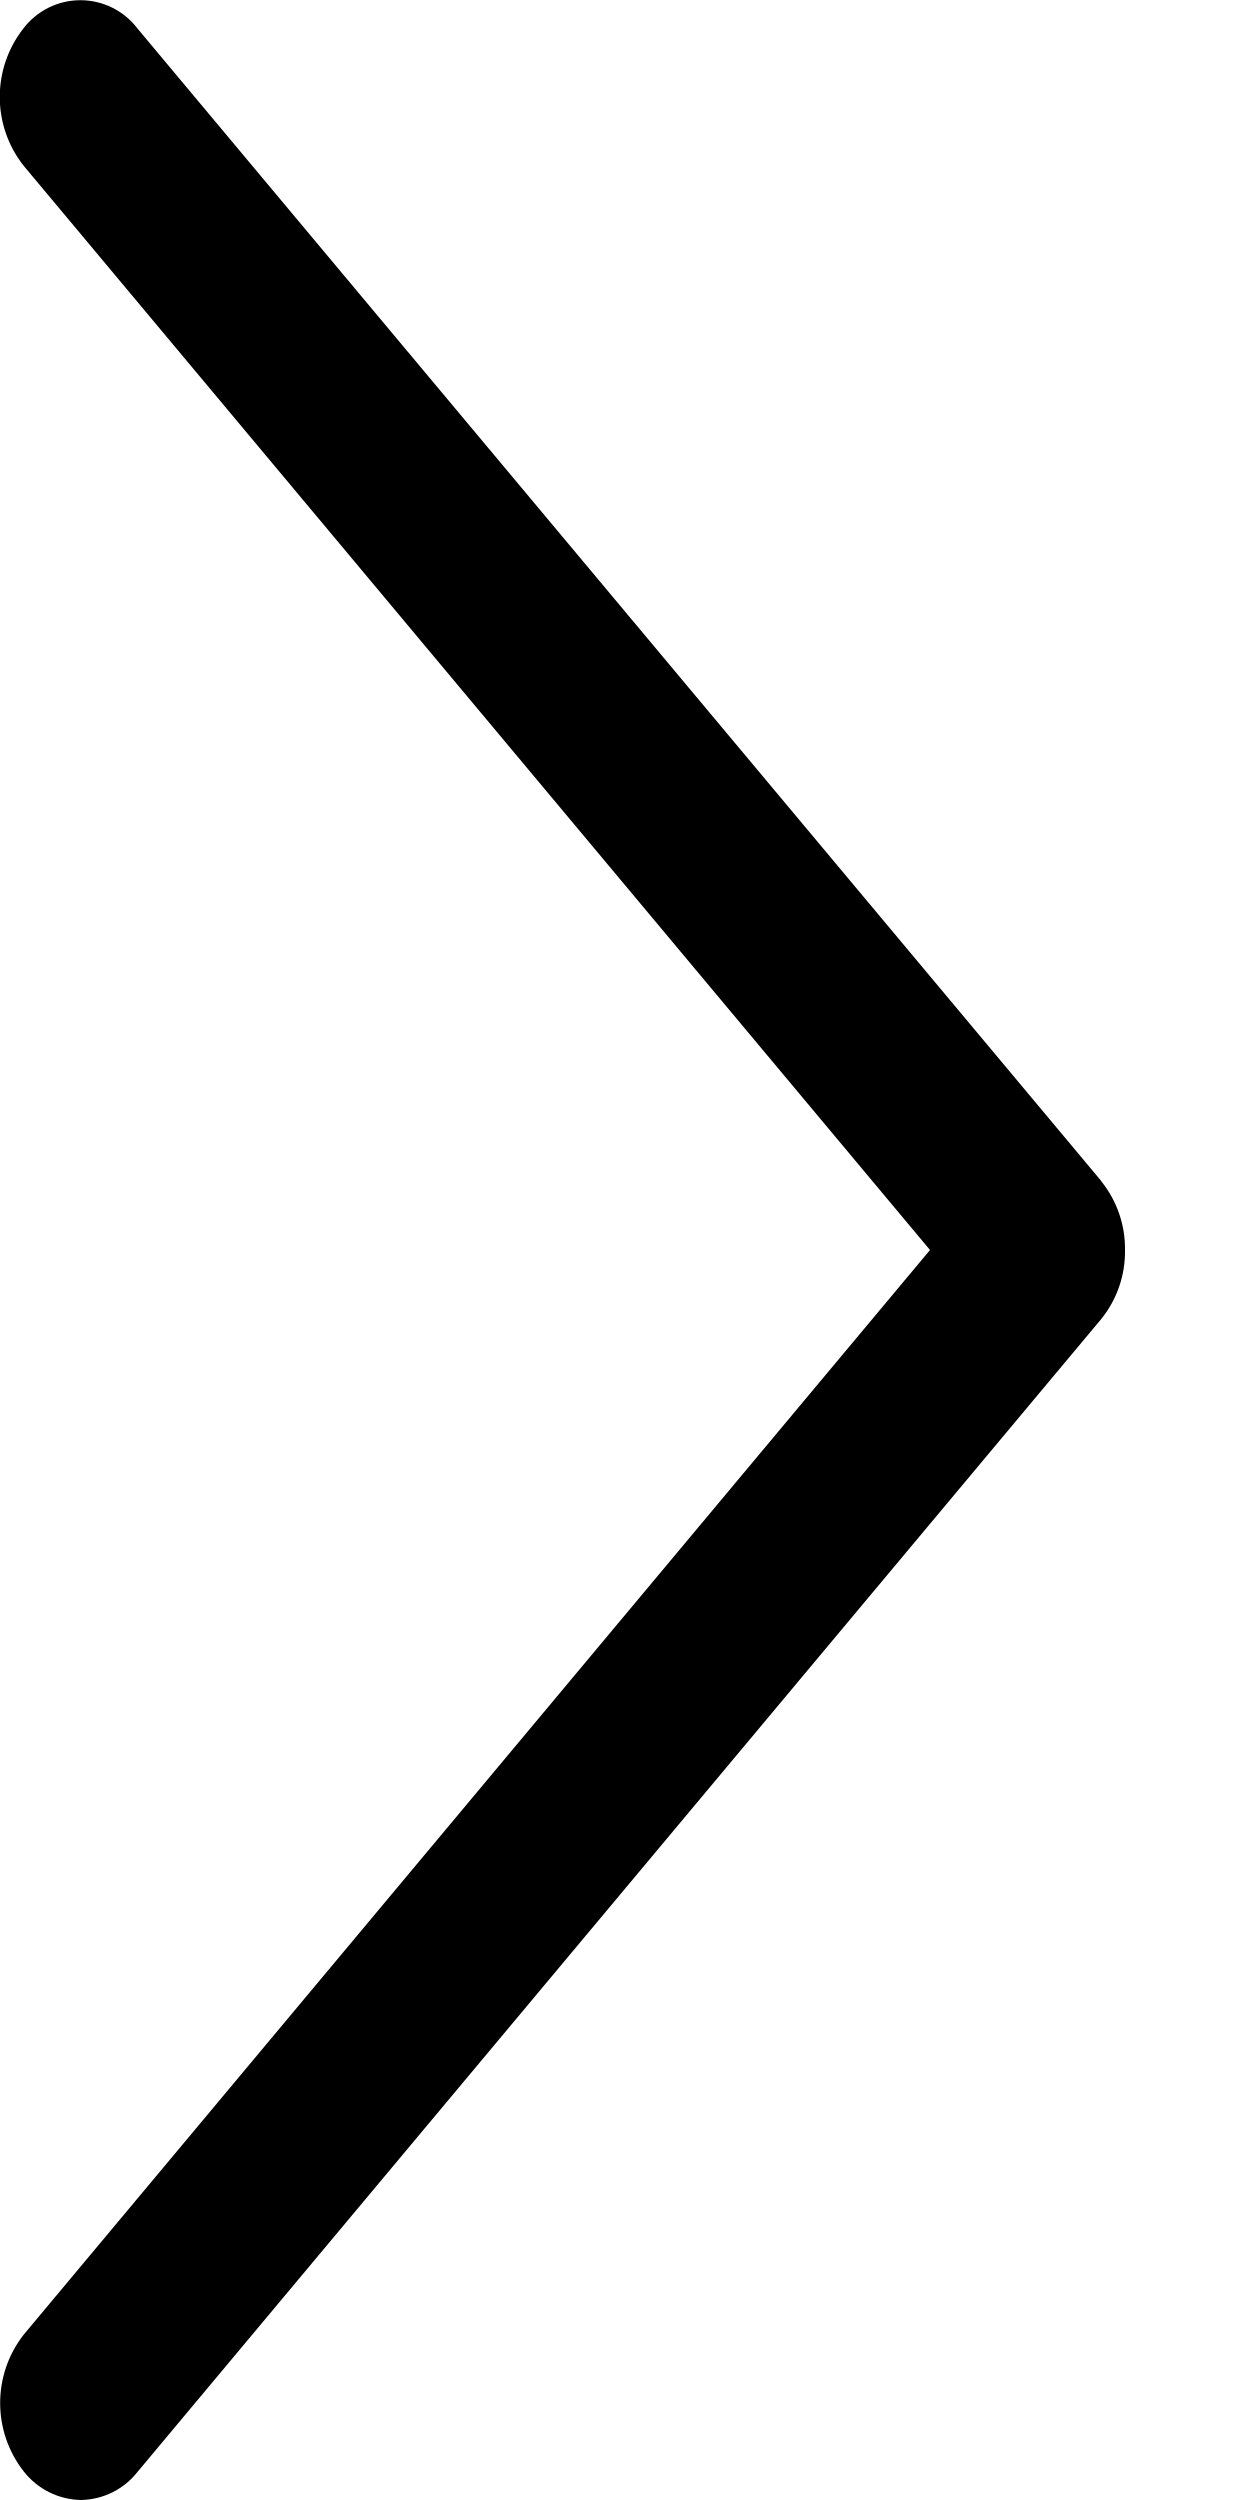
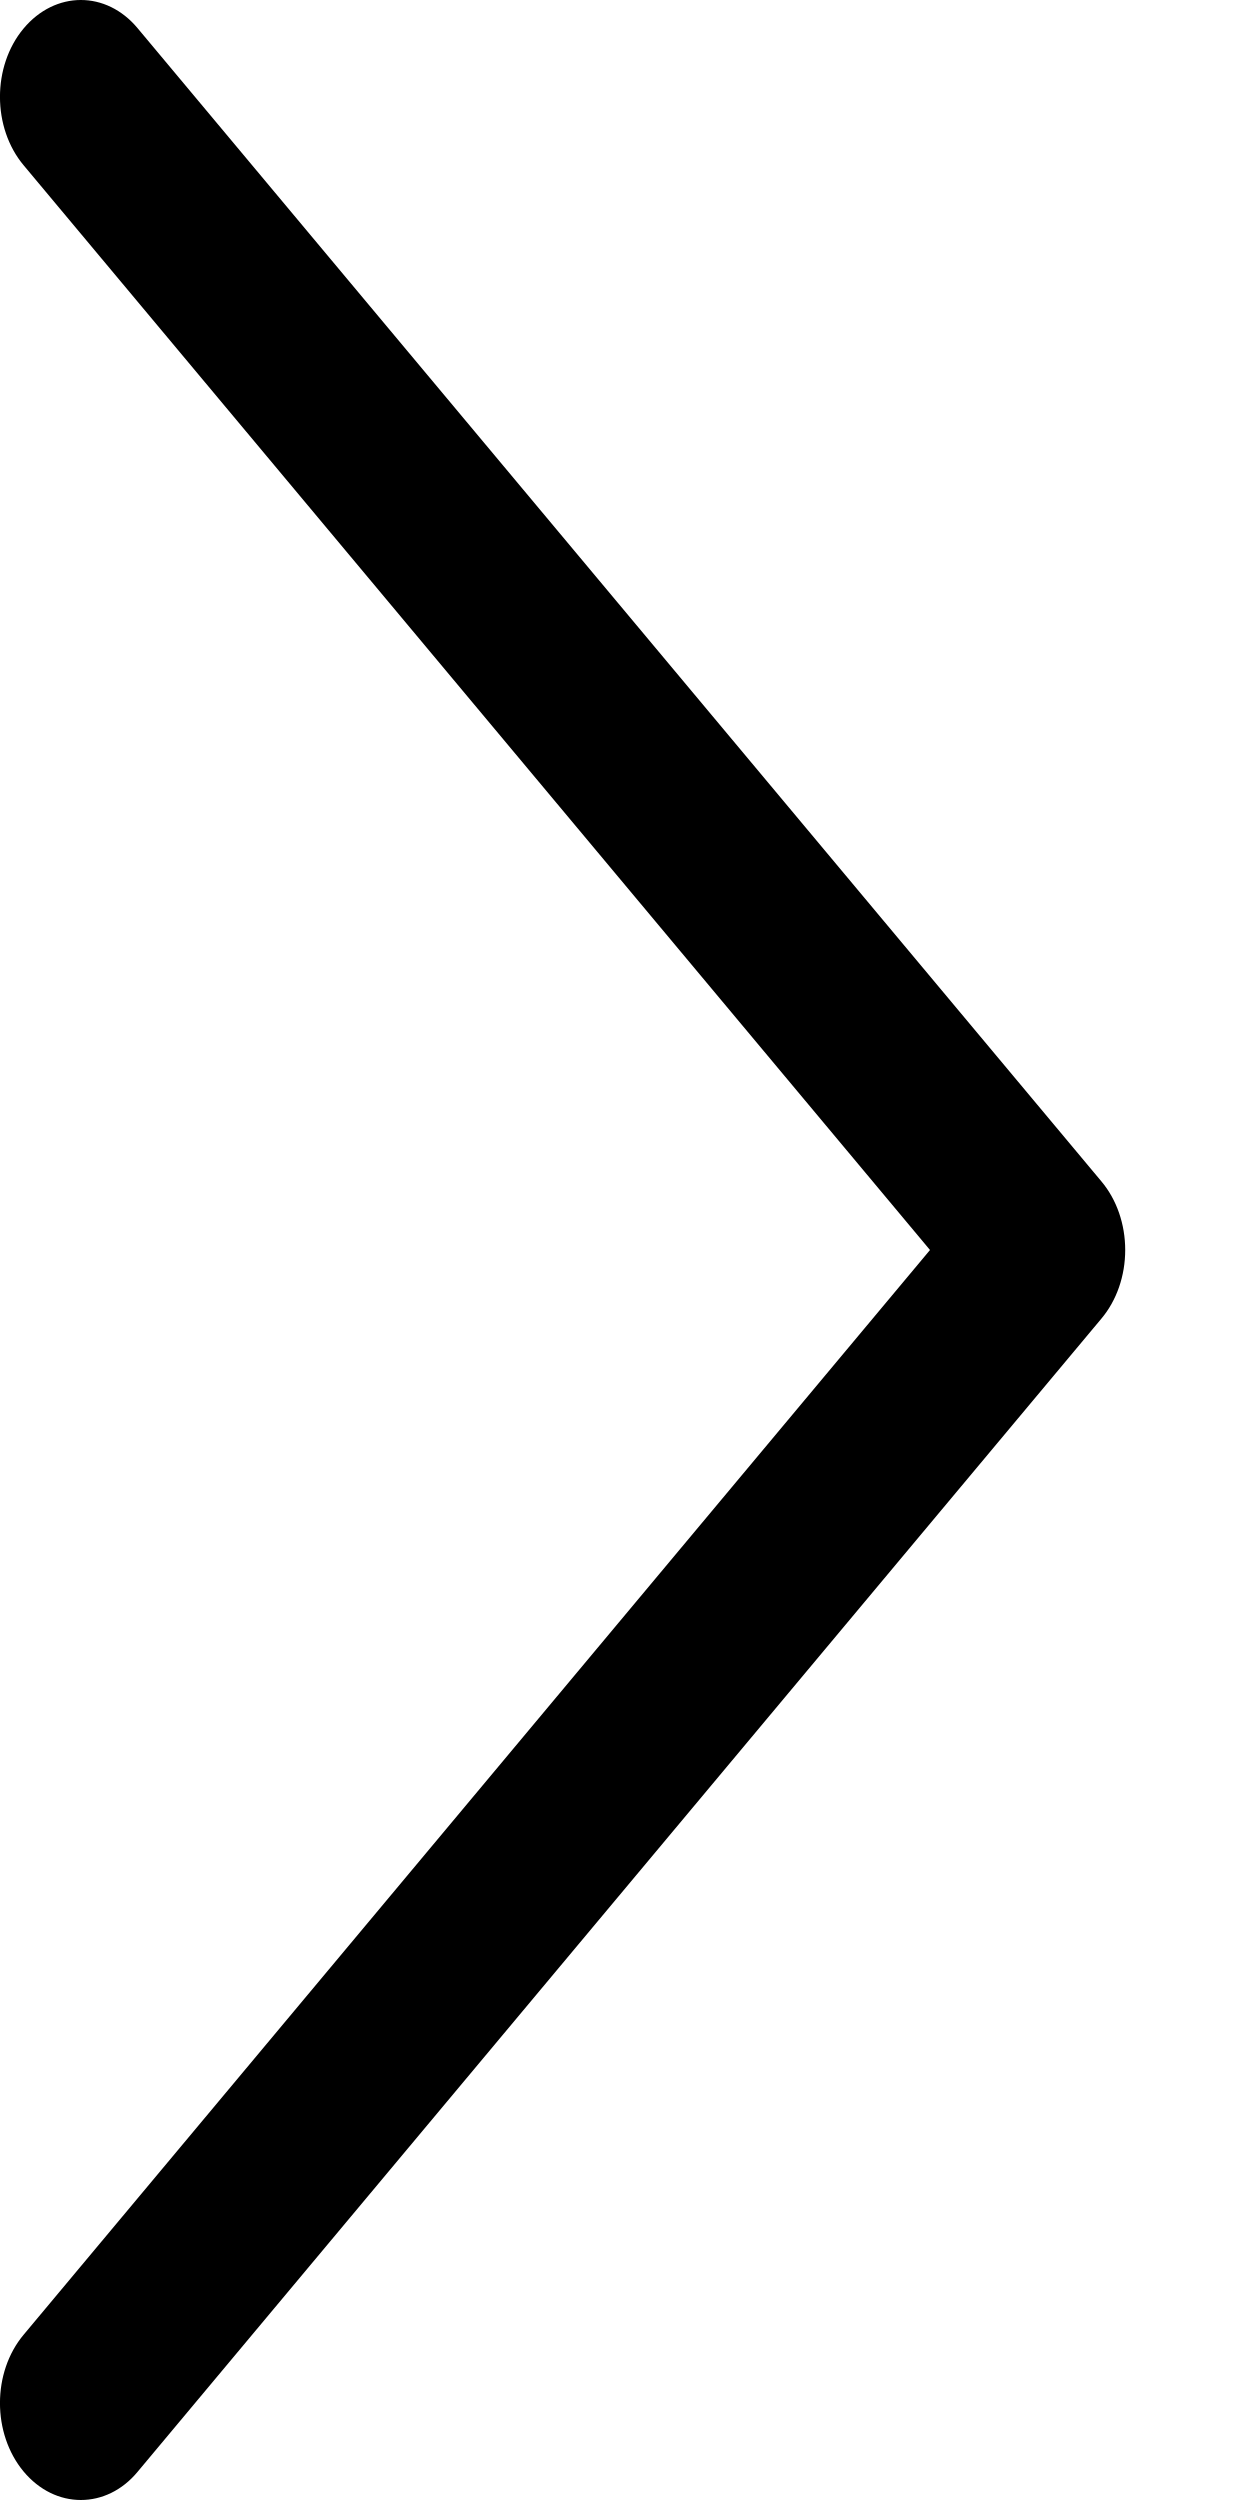
<svg xmlns="http://www.w3.org/2000/svg" width="6" height="12" viewBox="0 0 6 12" fill="none">
-   <path d="M5.287 5.67L.66.137a.344.344 0 00-.548 0 .533.533 0 00.001.658L4.464 6l-4.35 5.206a.533.533 0 000 .657.357.357 0 00.274.137.353.353 0 00.273-.136L5.287 6.33A.515.515 0 005.4 6a.516.516 0 00-.114-.33z" fill="#000" />
+   <path d="M5.287 5.671L0.661 0.136C0.51 -0.046 0.265 -0.045 0.113 0.137C-0.038 0.318 -0.038 0.613 0.114 0.794L4.464 6L0.114 11.206C-0.038 11.387 -0.038 11.681 0.113 11.863C0.189 11.954 0.288 12 0.388 12C0.487 12 0.586 11.955 0.661 11.864L5.287 6.329C5.36 6.242 5.401 6.124 5.401 6C5.401 5.876 5.36 5.758 5.287 5.671Z" fill="black" />
</svg>
